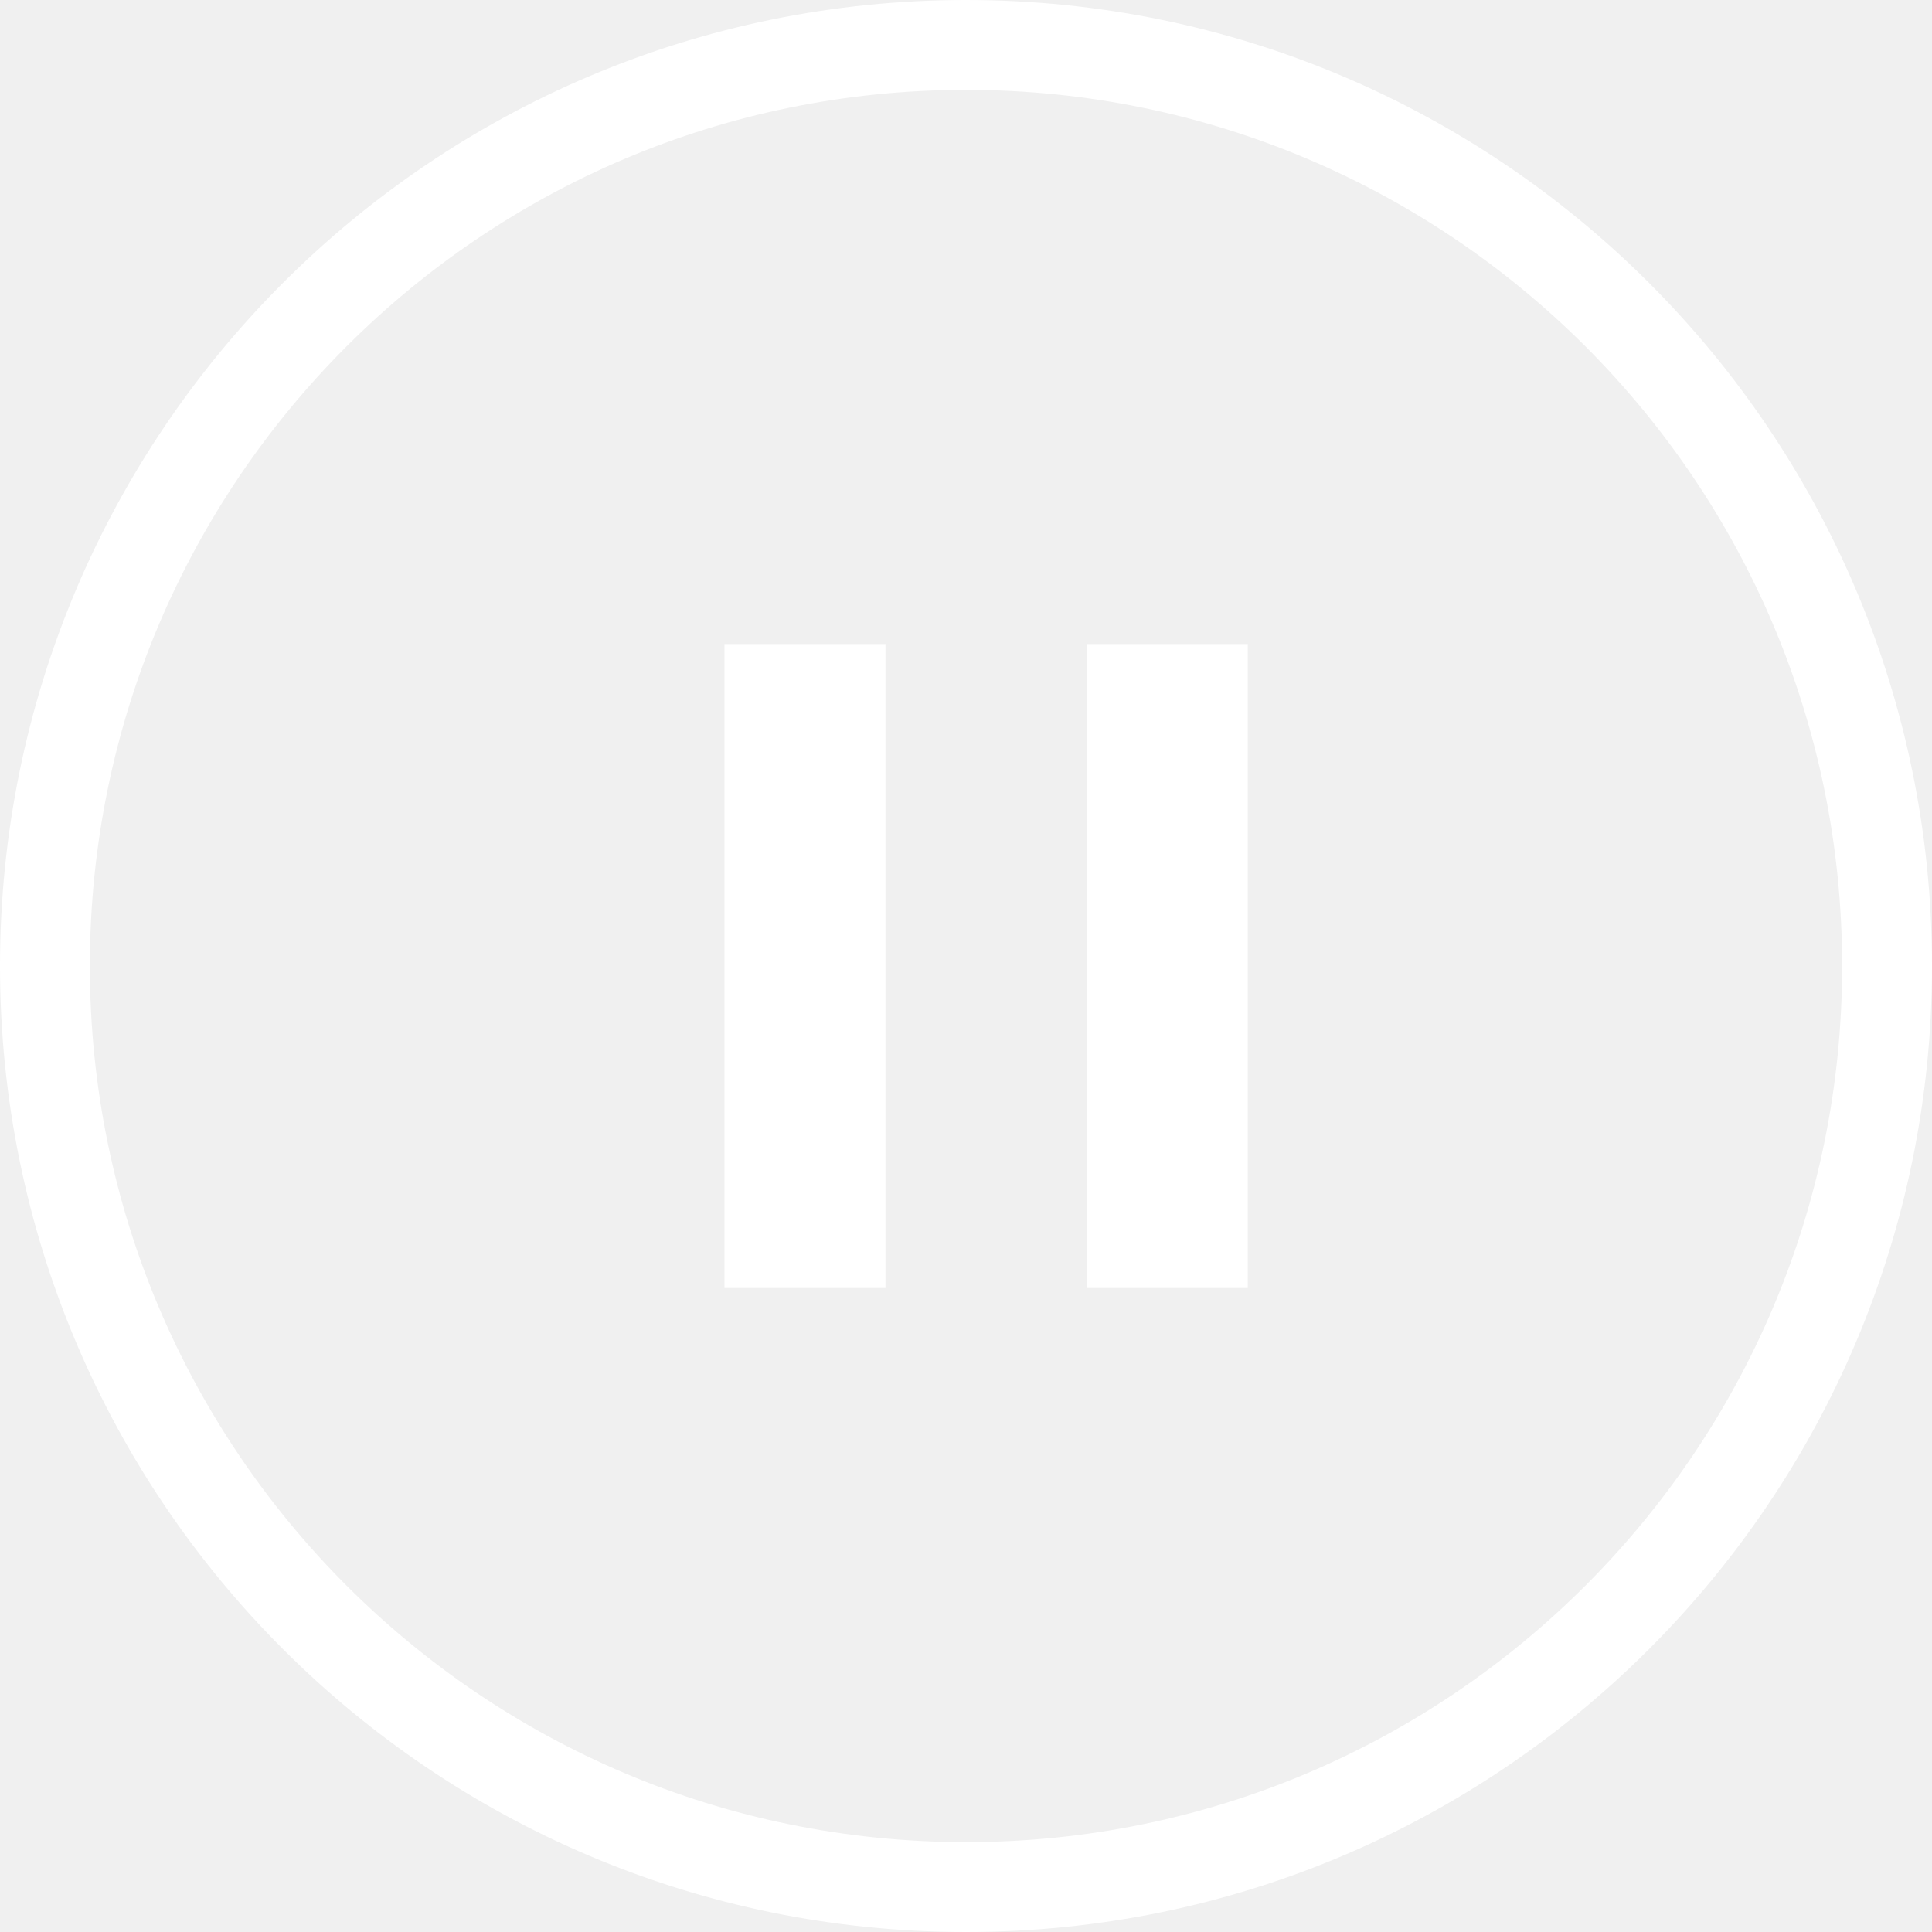
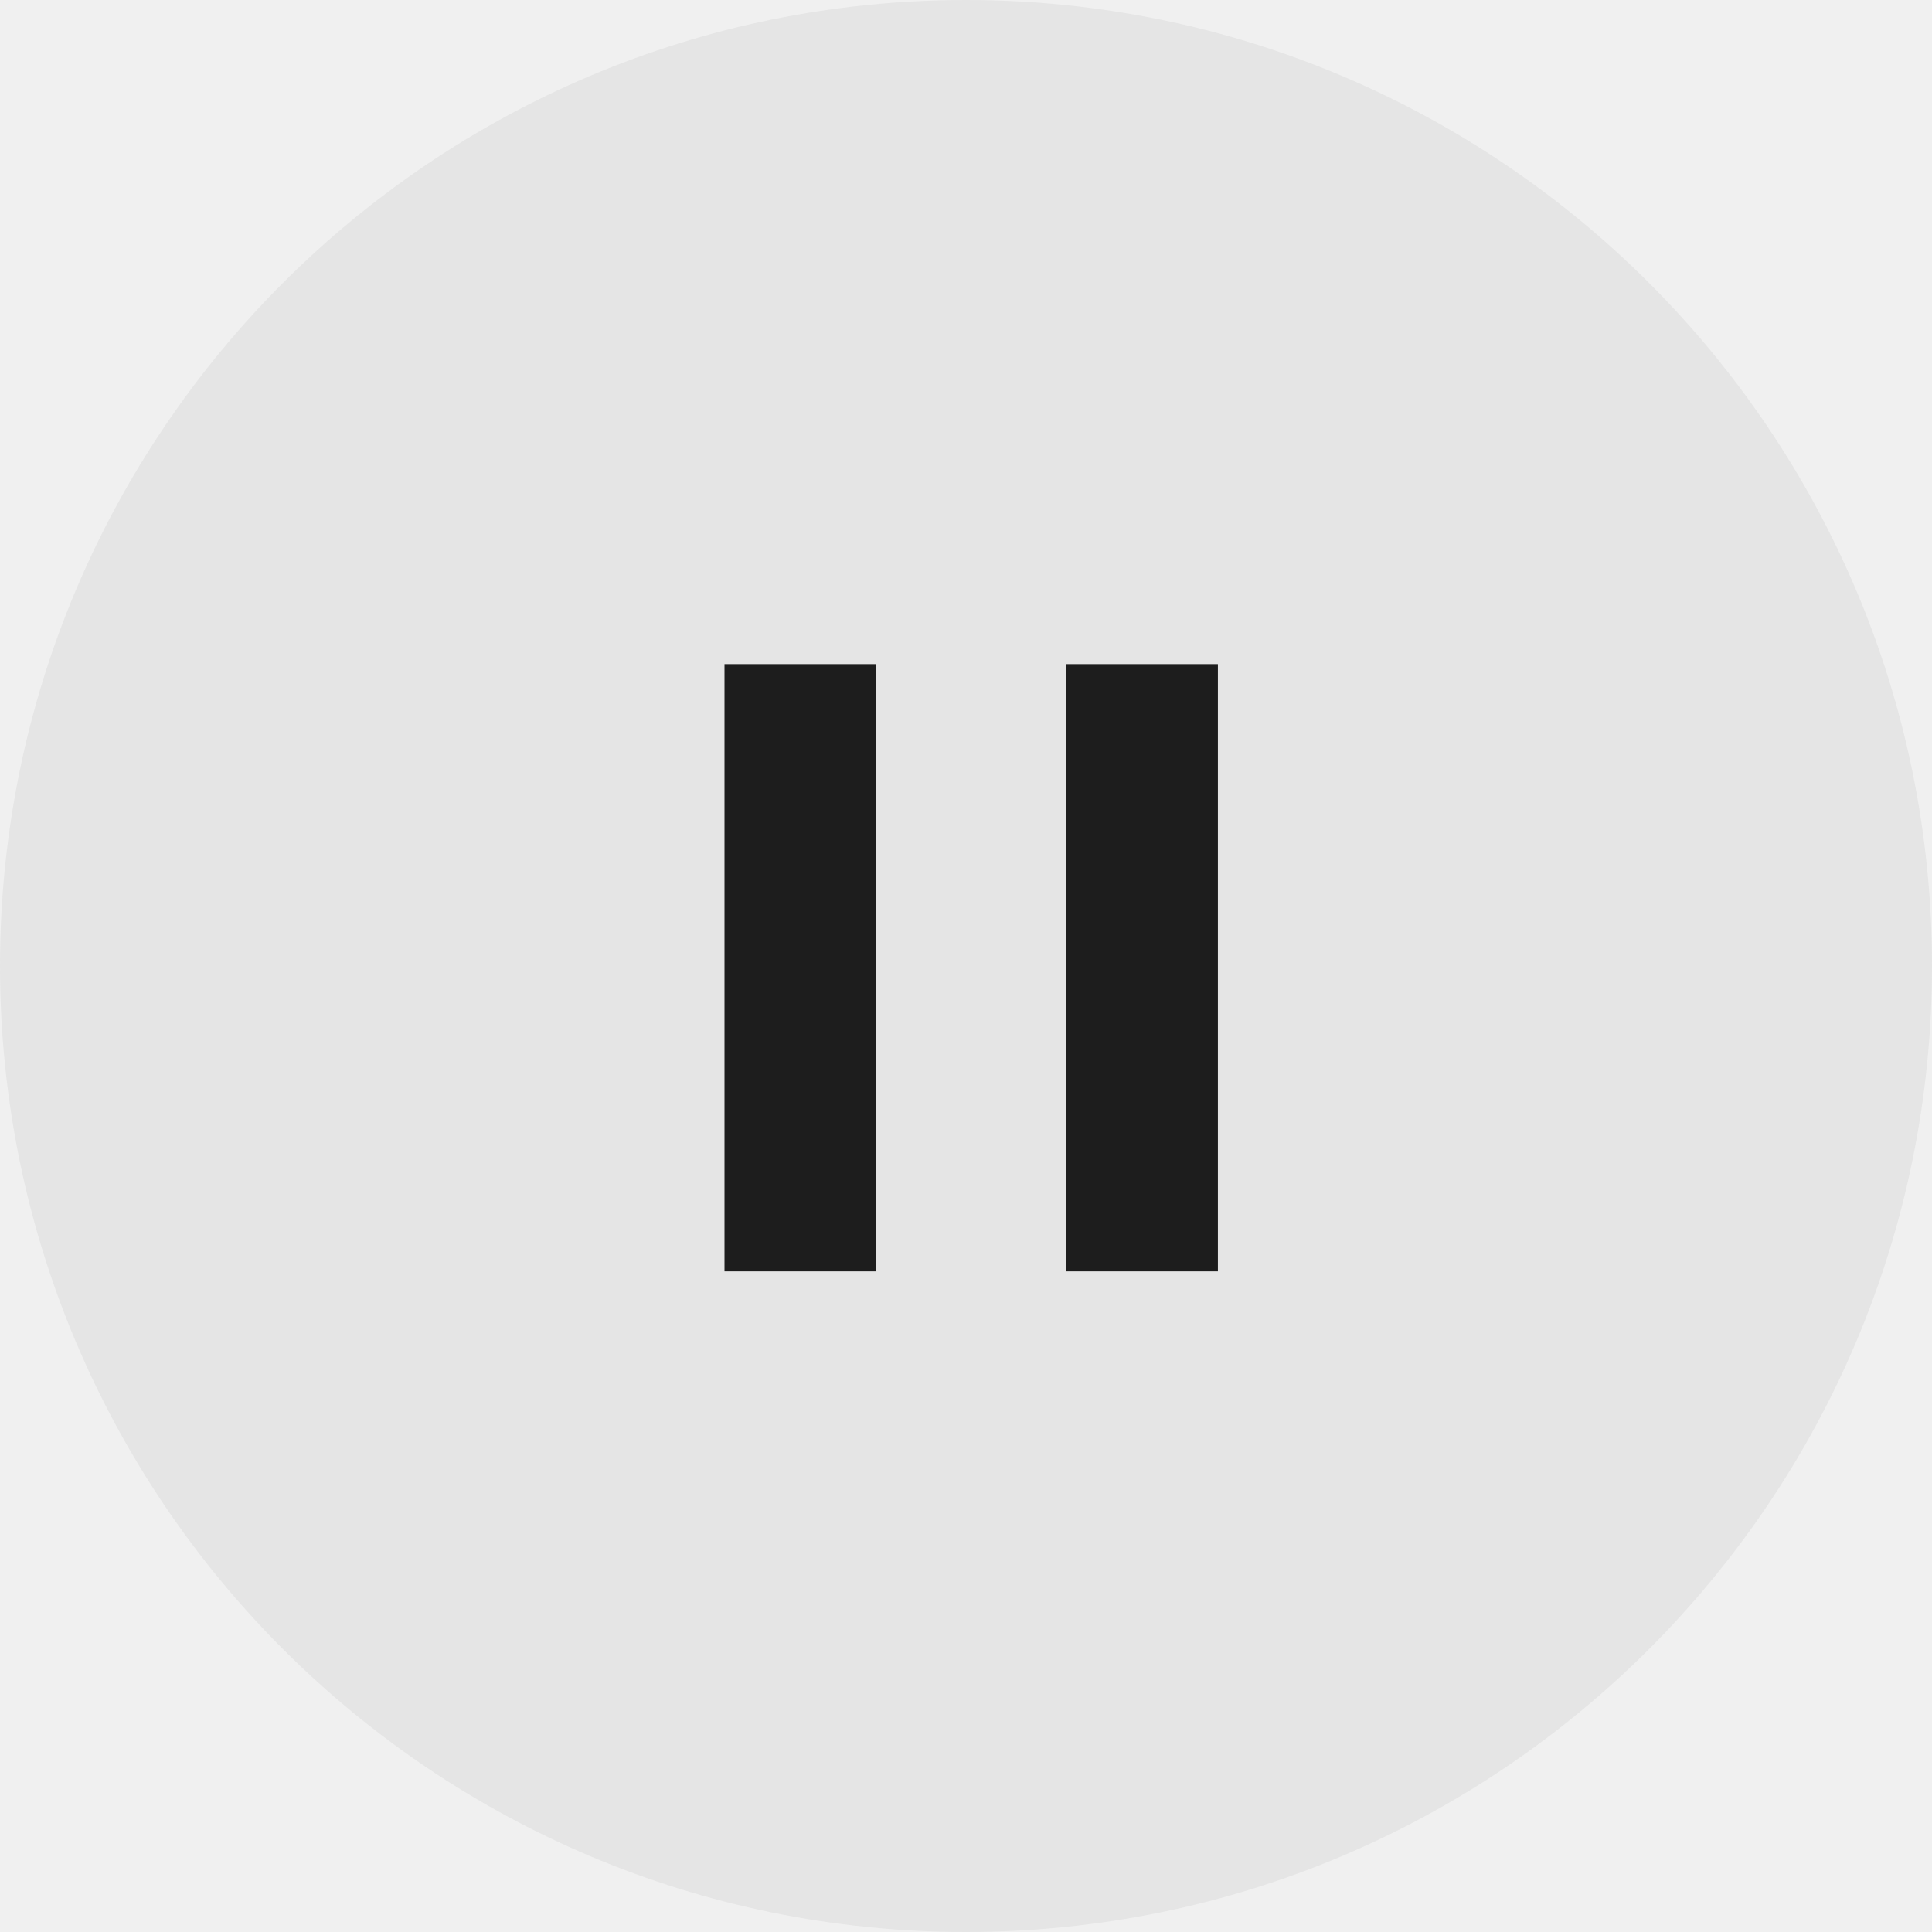
- <svg xmlns="http://www.w3.org/2000/svg" width="43" height="43" viewBox="0 0 43 43" fill="none">
-   <rect x="1" y="1" width="41" height="41" rx="20.5" stroke="white" stroke-width="2" />
-   <rect x="16.125" y="14.334" width="3.583" height="14.333" fill="white" />
-   <rect x="24.188" y="14.334" width="3.583" height="14.333" fill="white" />
+ <svg xmlns="http://www.w3.org/2000/svg" width="40" height="40" viewBox="0 0 40 40" fill="none">
+   <rect width="40" height="40" rx="20" fill="#E5E5E5" />
+   <rect x="15" y="13.75" width="3.143" height="12.572" fill="#1D1D1D" />
+   <rect x="22.072" y="13.75" width="3.143" height="12.572" fill="#1D1D1D" />
</svg>
